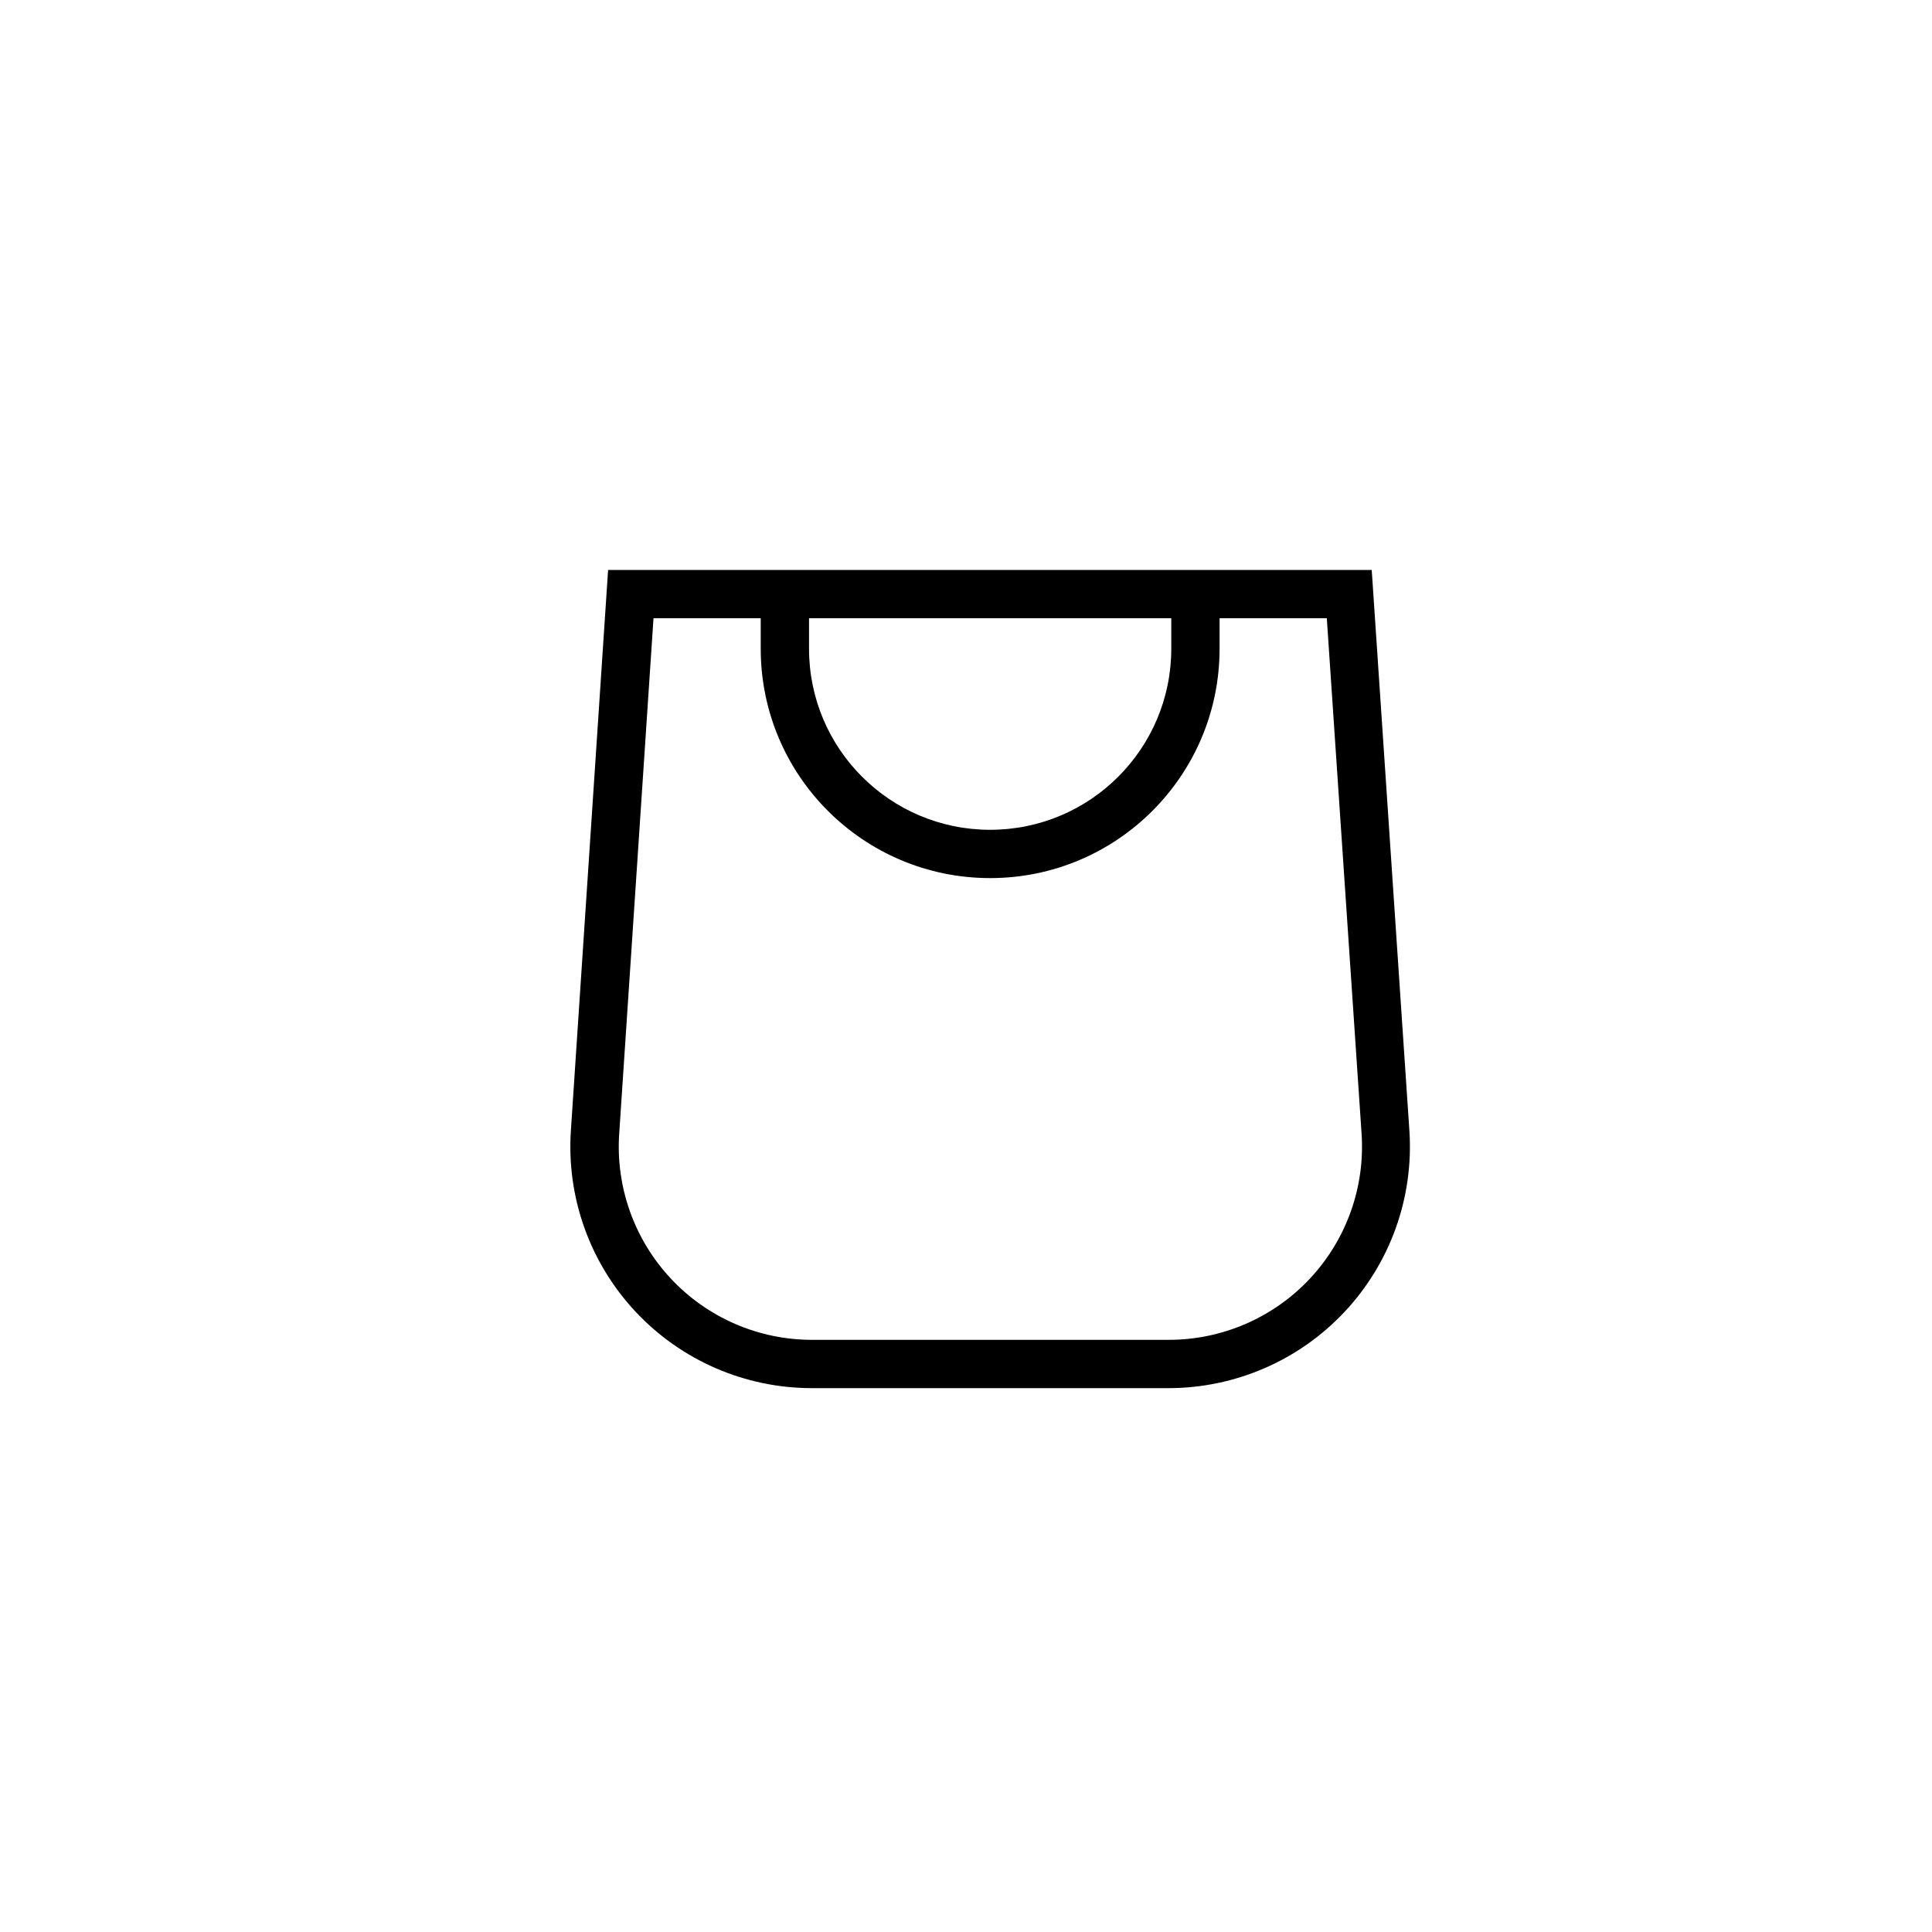
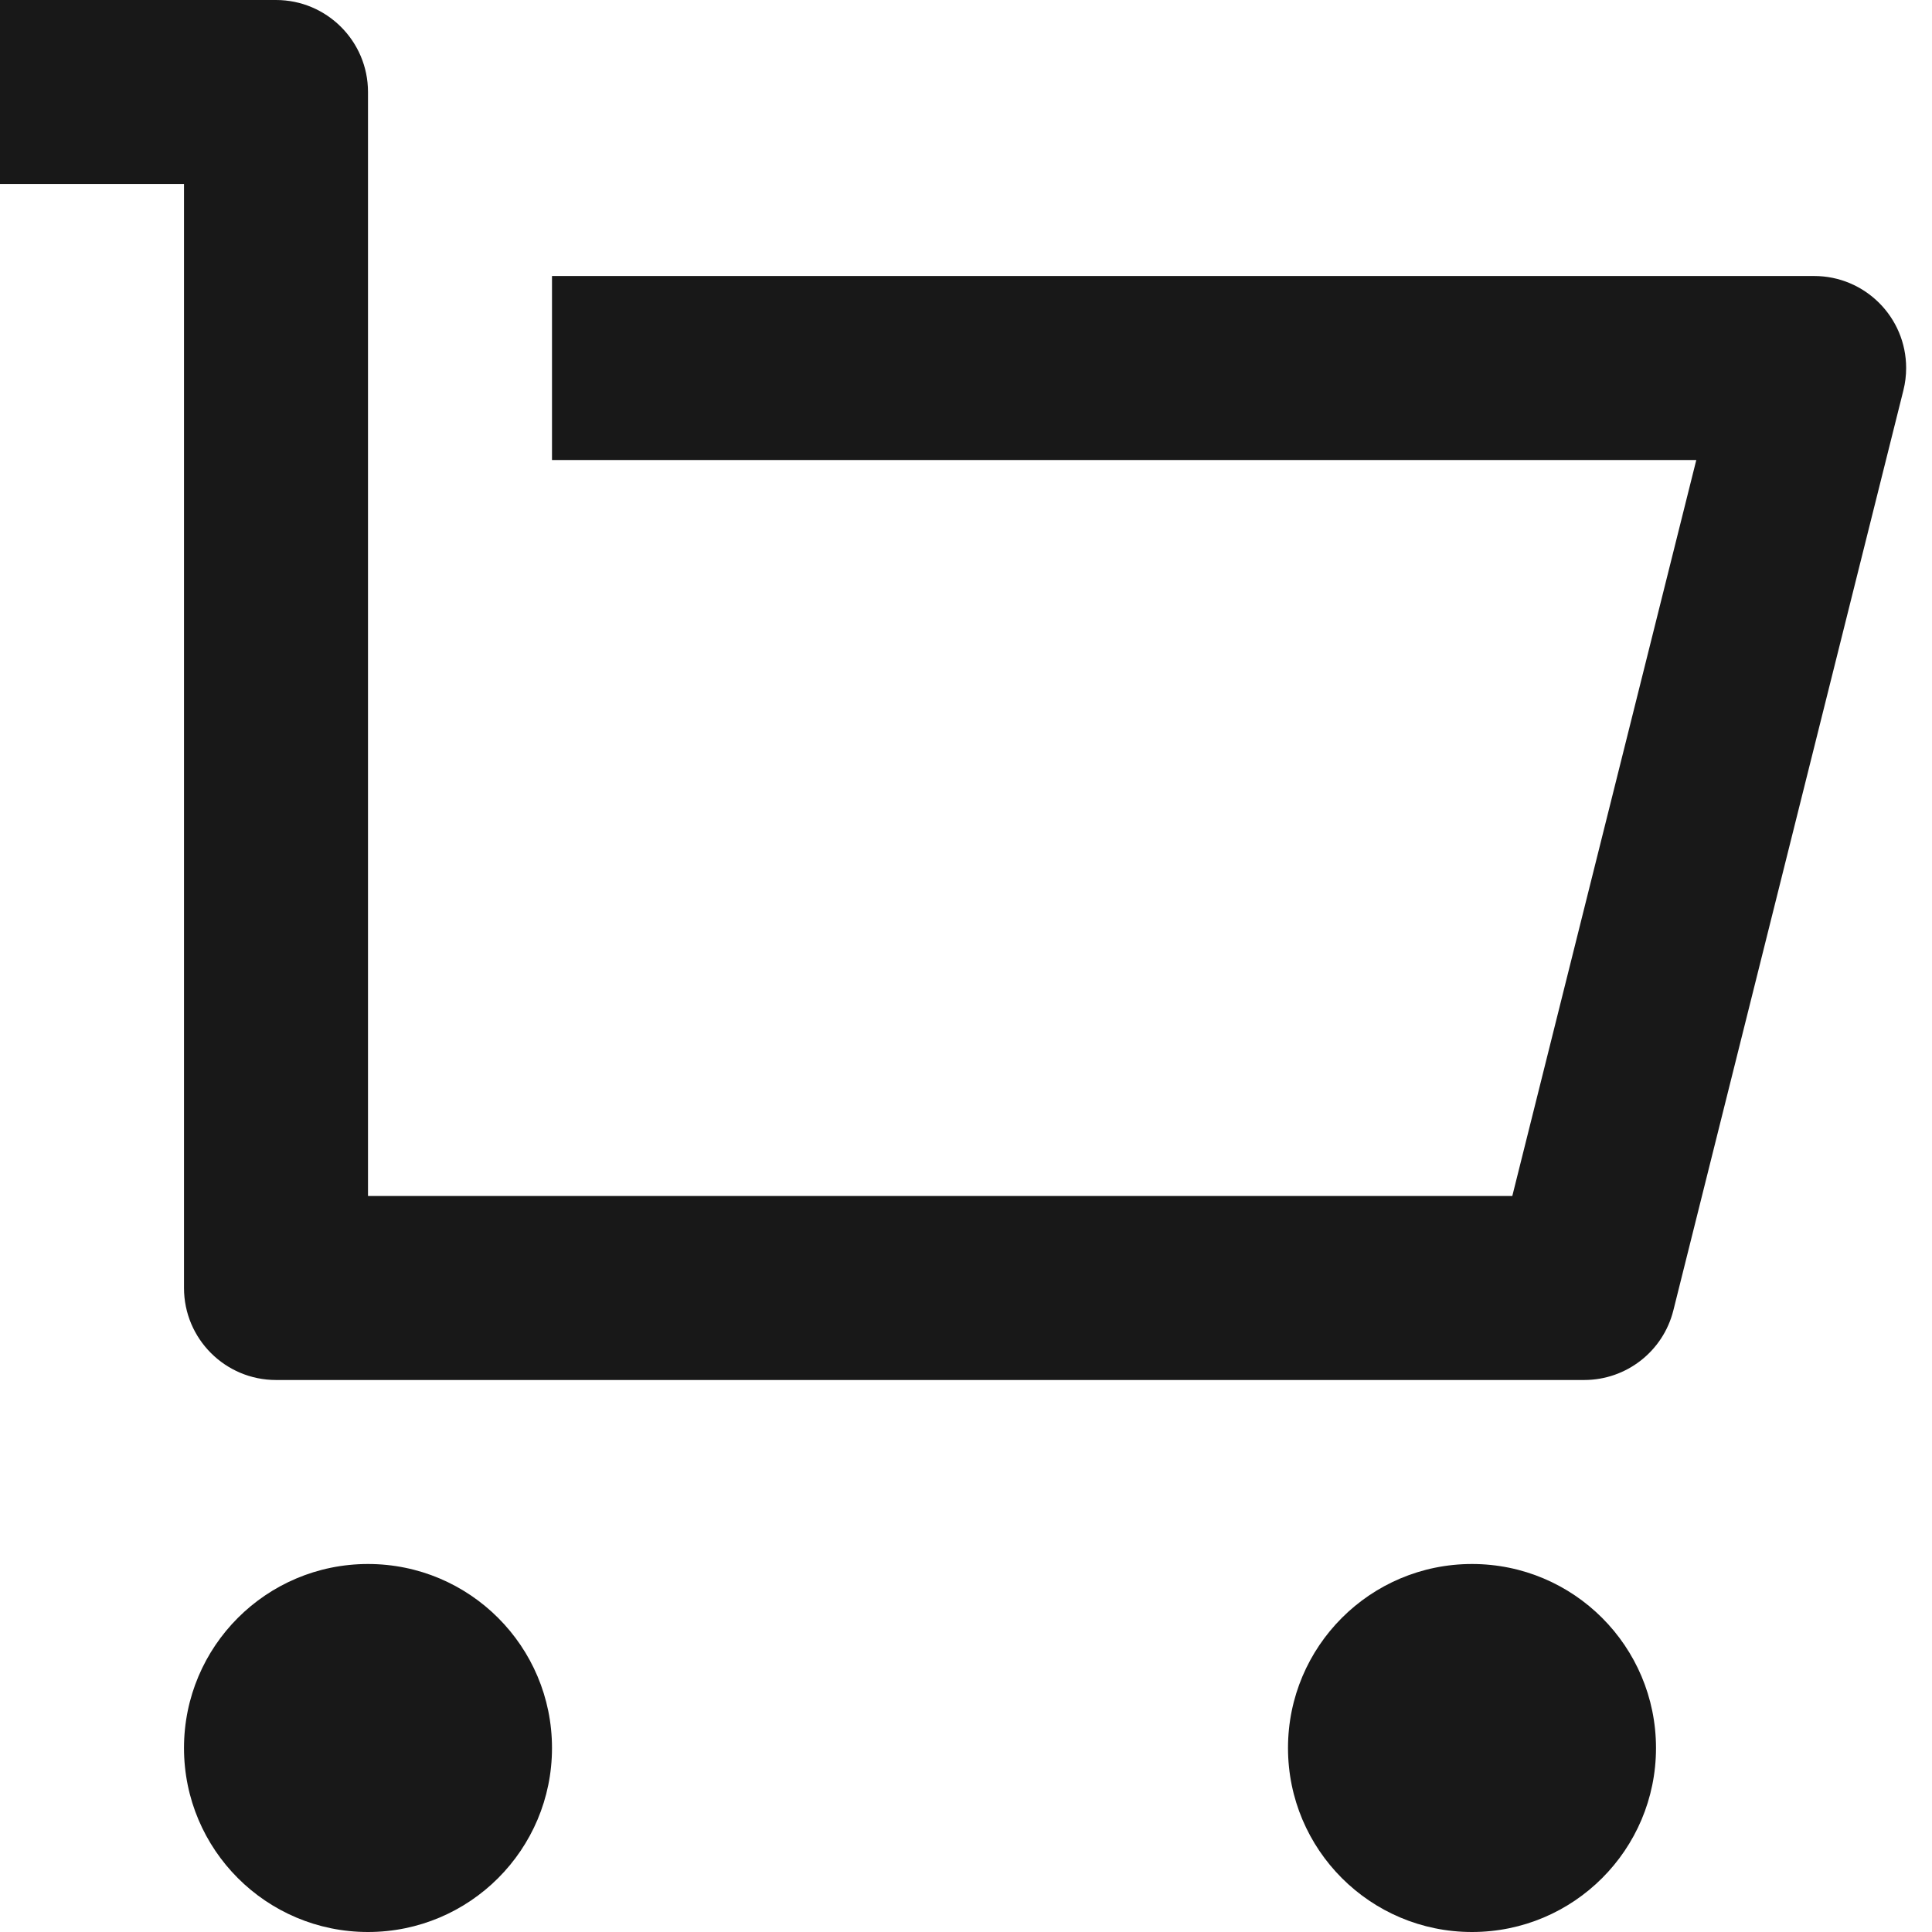
- <svg xmlns="http://www.w3.org/2000/svg" fill="none" class="icon icon-cart-empty" viewBox="0 0 40 40">
-   <path fill="currentColor" fill-rule="evenodd" d="M15.75 11.8h-3.16l-.77 11.6a5 5 0 0 0 4.99 5.34h7.38a5 5 0 0 0 4.99-5.33L28.4 11.8zm0 1h-2.22l-.71 10.67a4 4 0 0 0 3.99 4.27h7.38a4 4 0 0 0 4-4.27l-.72-10.67h-2.22v.63a4.75 4.75 0 1 1-9.5 0zm8.5 0h-7.5v.63a3.75 3.75 0 1 0 7.5 0z" />
+ <svg xmlns="http://www.w3.org/2000/svg" width="21" height="21" viewBox="0 0 21 21" fill="none">
+   <path d="M2 14V2H0V0H3C3.552 0 4 0.448 4 1V13H16.438L18.438 5H6V3H19.719C20.271 3 20.719 3.448 20.719 4C20.719 4.082 20.709 4.163 20.689 4.243L18.189 14.242C18.078 14.688 17.678 15 17.219 15H3C2.448 15 2 14.552 2 14ZM4 21C2.895 21 2 20.105 2 19C2 17.895 2.895 17 4 17C5.105 17 6 17.895 6 19C6 20.105 5.105 21 4 21ZM16 21C14.895 21 14 20.105 14 19C14 17.895 14.895 17 16 17C17.105 17 18 17.895 18 19C18 20.105 17.105 21 16 21Z" fill="#181818" />
</svg>
